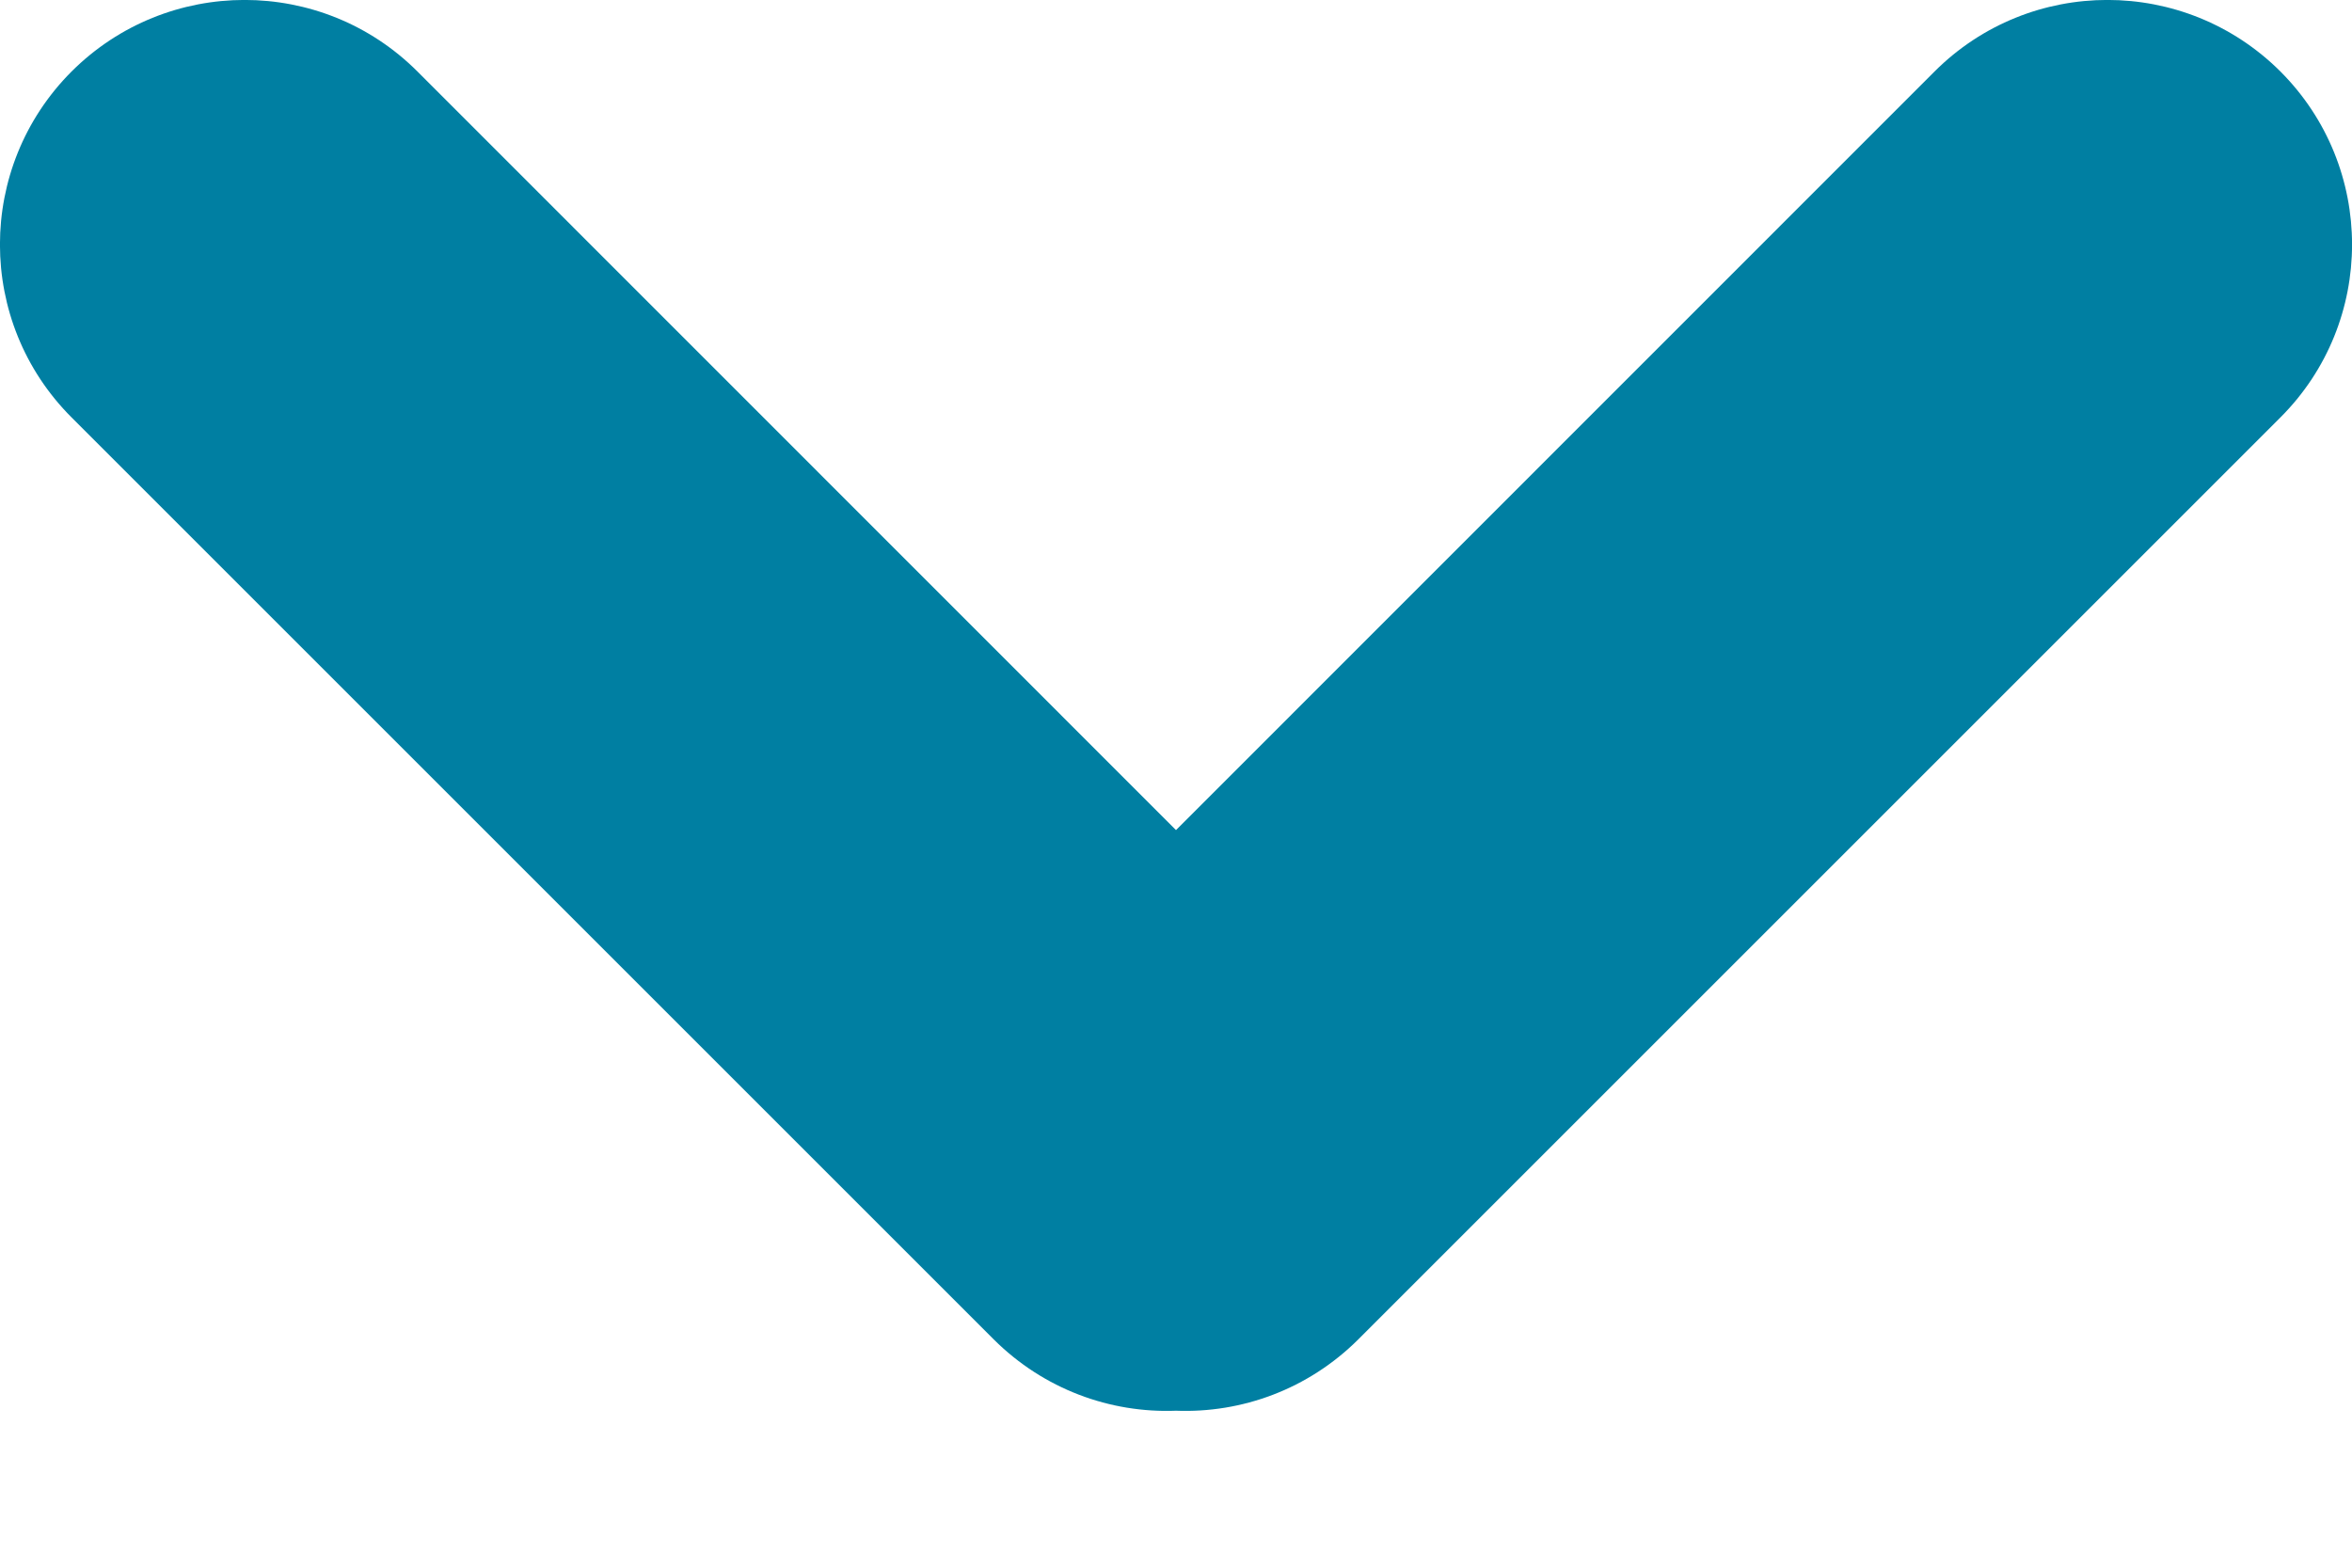
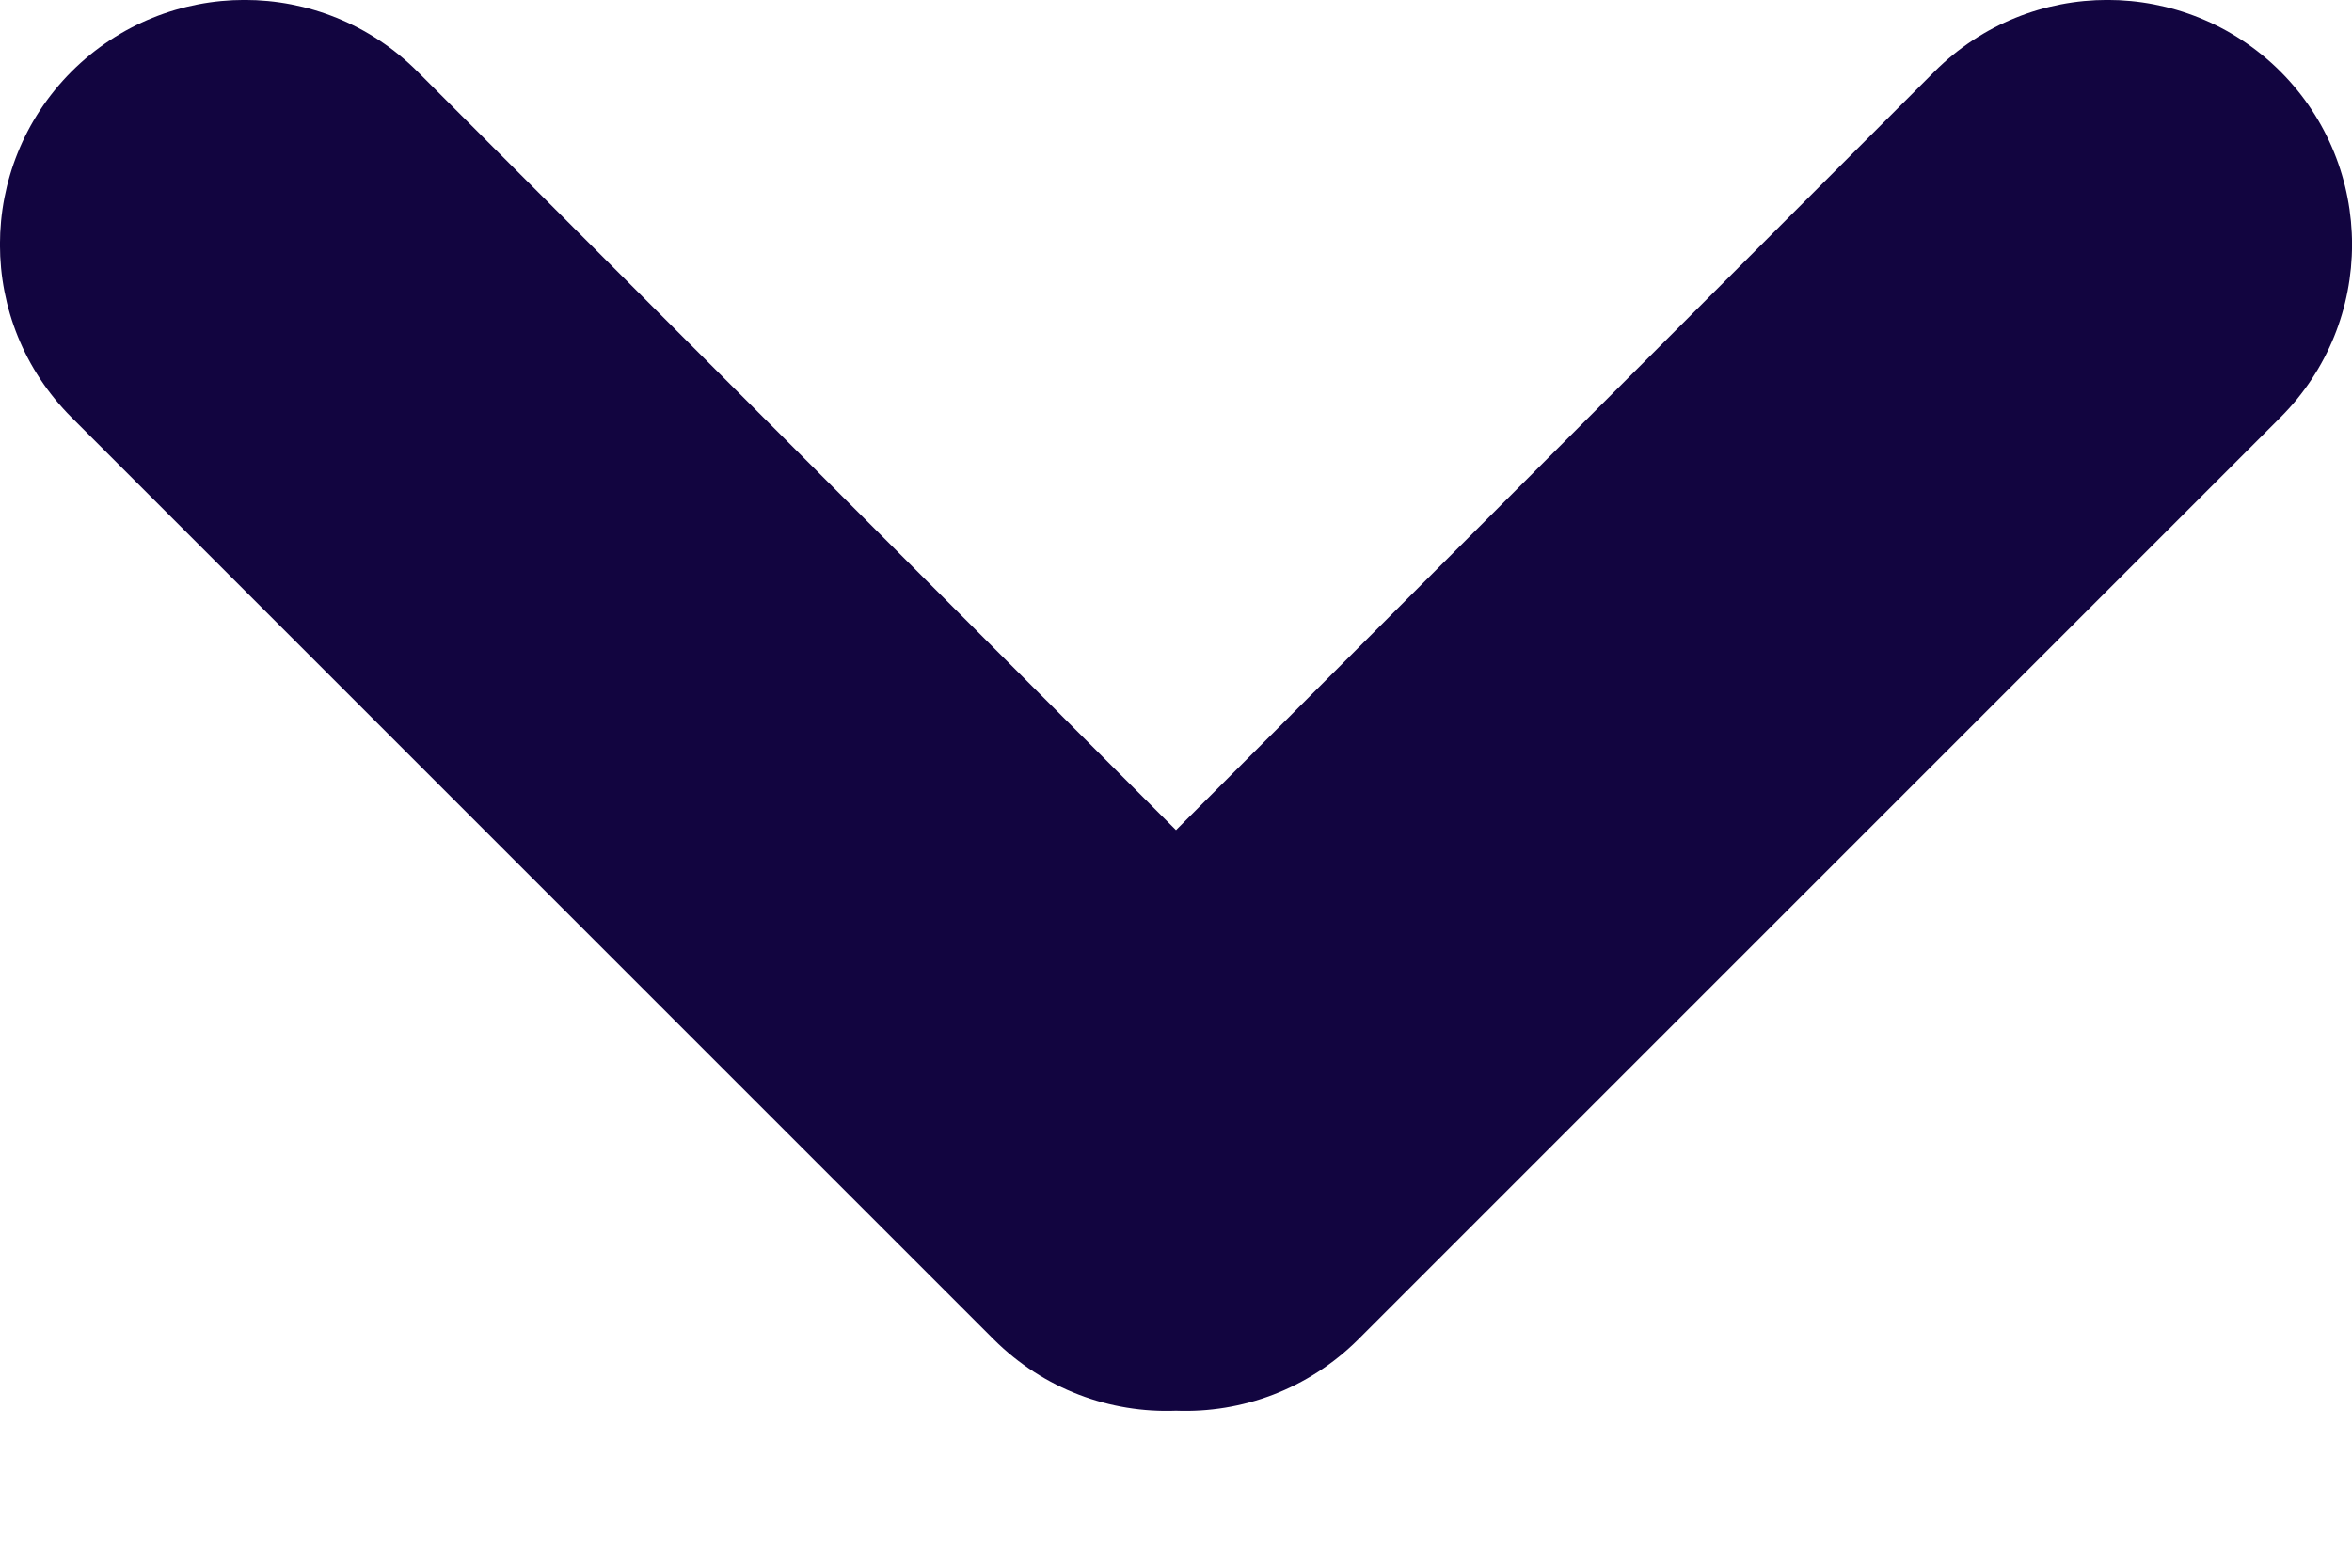
<svg xmlns="http://www.w3.org/2000/svg" width="12" height="8" viewBox="0 0 12 8" fill="none">
-   <path fill-rule="evenodd" clip-rule="evenodd" d="M6 4.236L2.13 0.365C1.643 -0.122 0.853 -0.122 0.365 0.365C-0.122 0.853 -0.122 1.643 0.365 2.13L5.07 6.835C5.326 7.09 5.665 7.212 6 7.199C6.335 7.212 6.674 7.09 6.93 6.835L11.635 2.13C12.122 1.643 12.122 0.853 11.635 0.365C11.147 -0.122 10.357 -0.122 9.87 0.365L6 4.236Z" fill="#007FA2" />
+   <path fill-rule="evenodd" clip-rule="evenodd" d="M6 4.236L2.13 0.365C1.643 -0.122 0.853 -0.122 0.365 0.365C-0.122 0.853 -0.122 1.643 0.365 2.13L5.07 6.835C5.326 7.09 5.665 7.212 6 7.199C6.335 7.212 6.674 7.09 6.93 6.835L11.635 2.13C12.122 1.643 12.122 0.853 11.635 0.365C11.147 -0.122 10.357 -0.122 9.87 0.365L6 4.236Z" fill="#120540" />
</svg>
